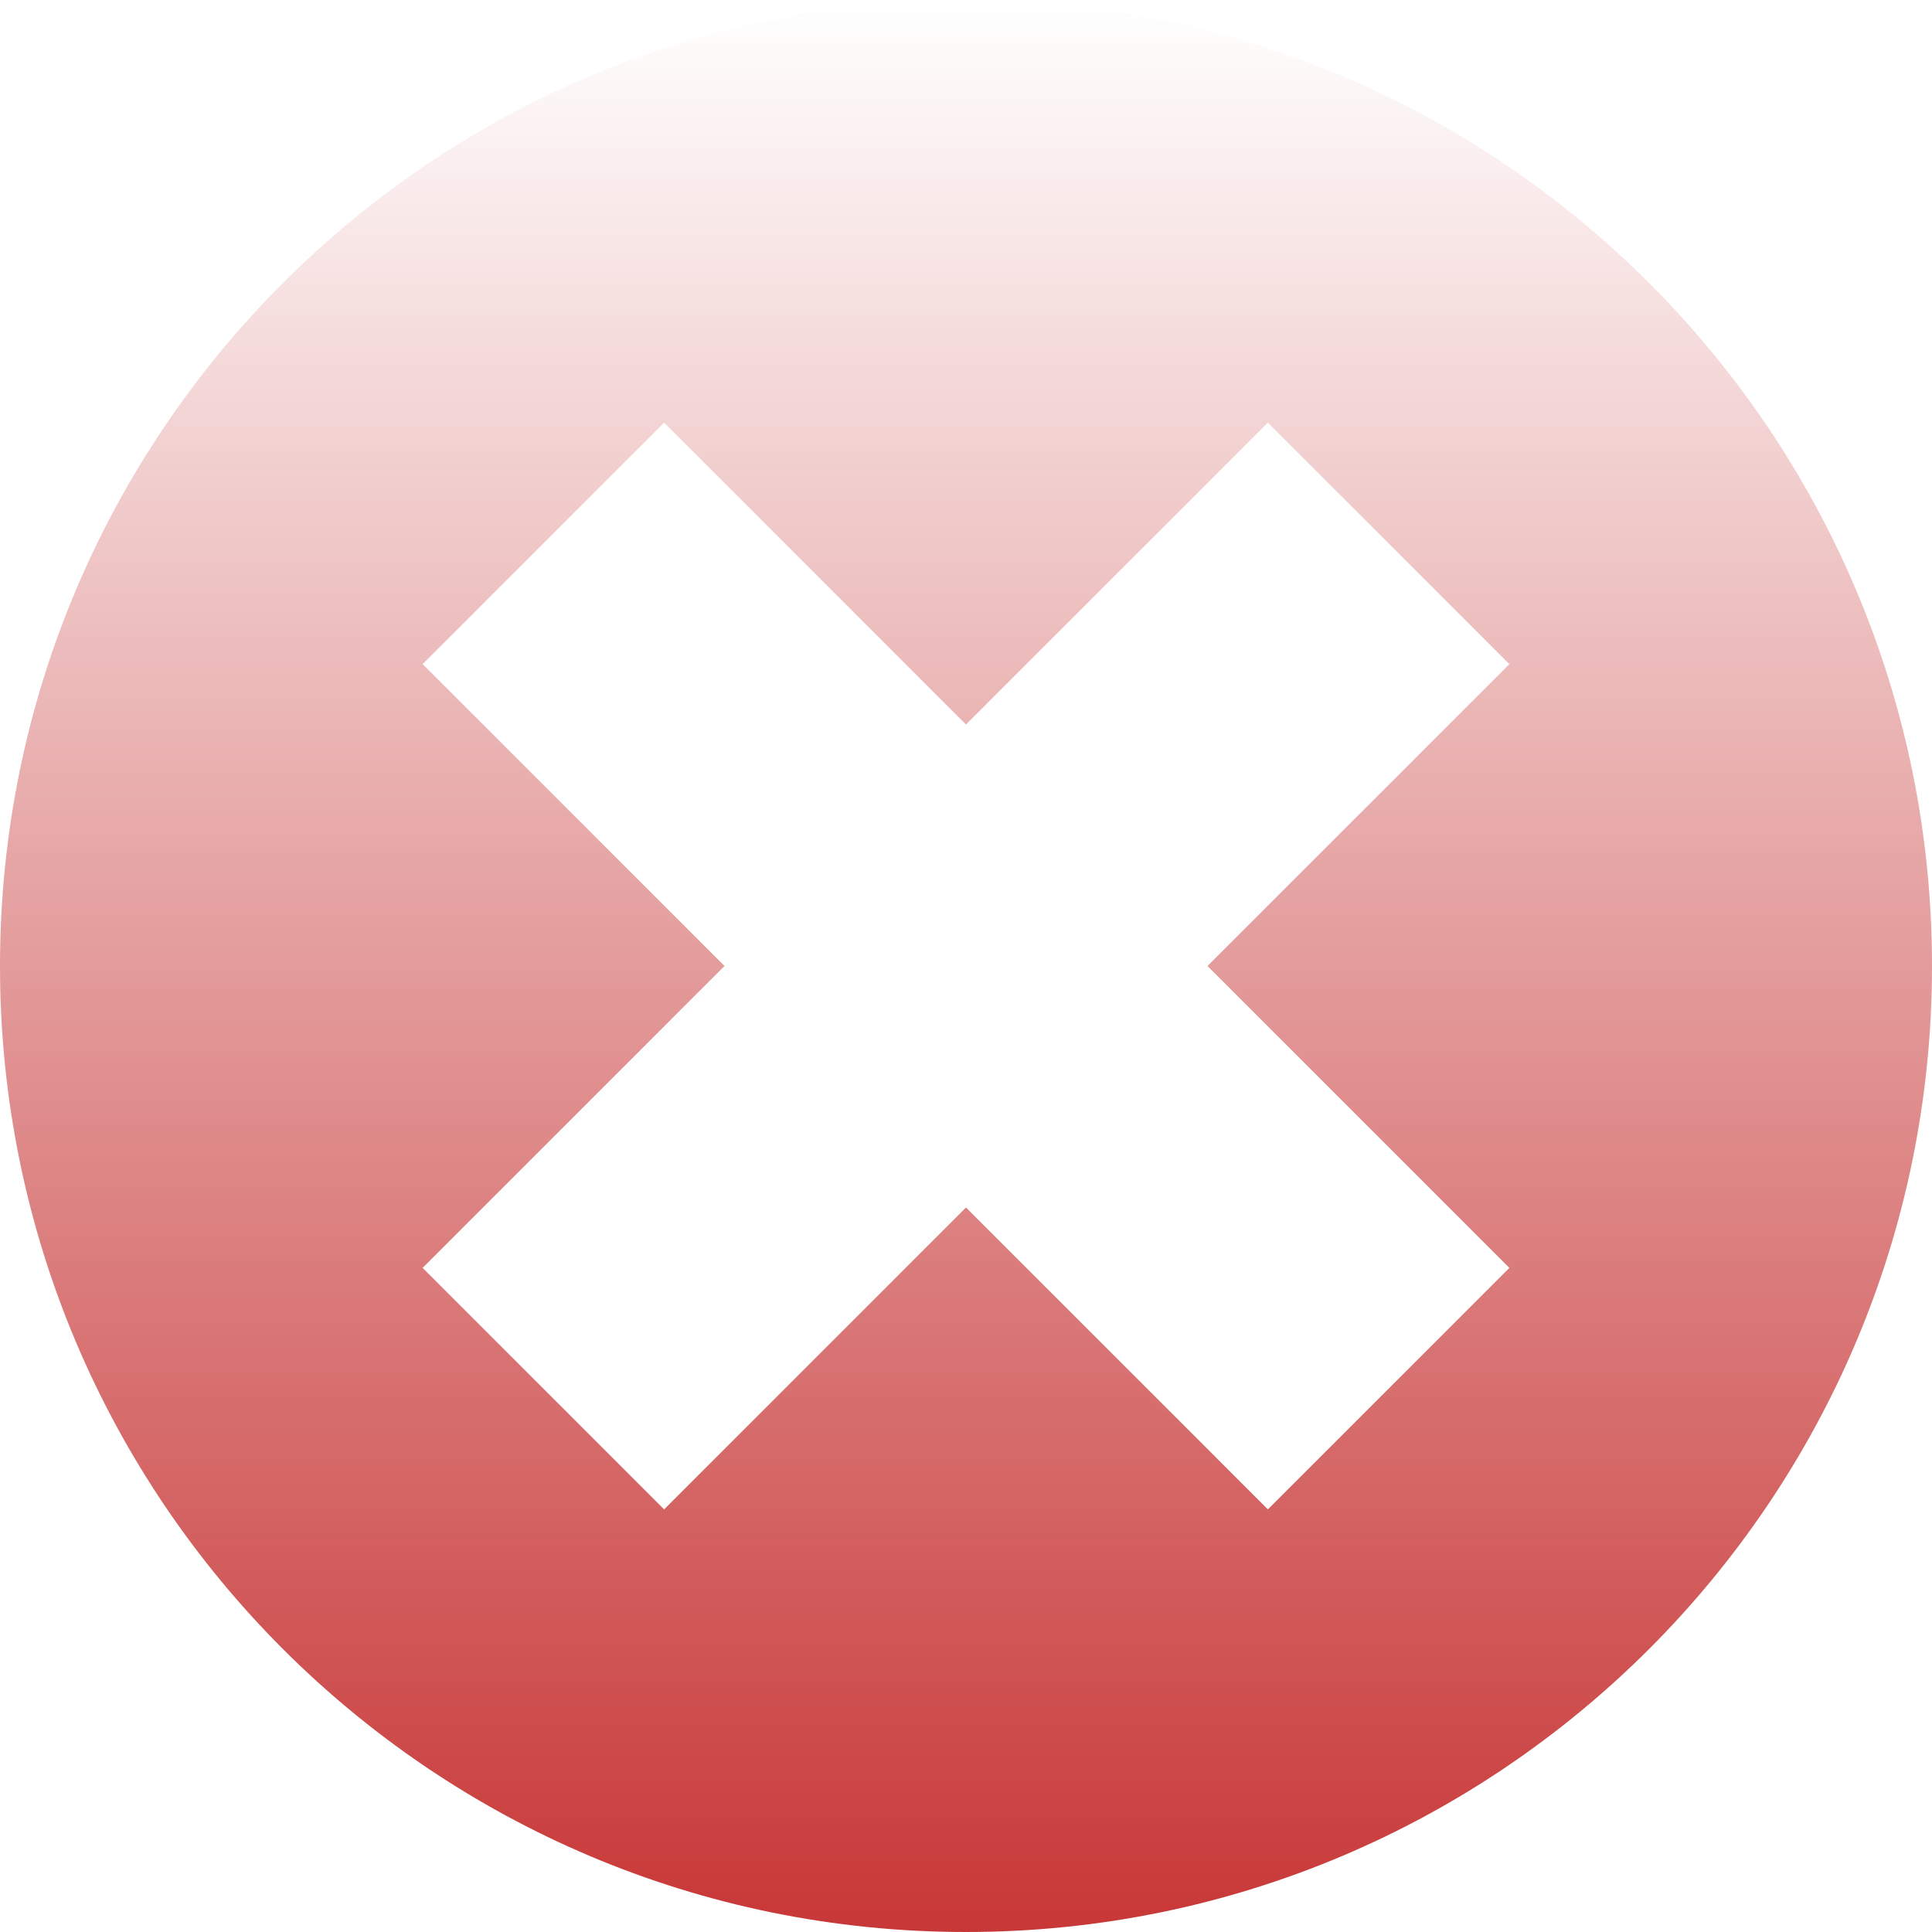
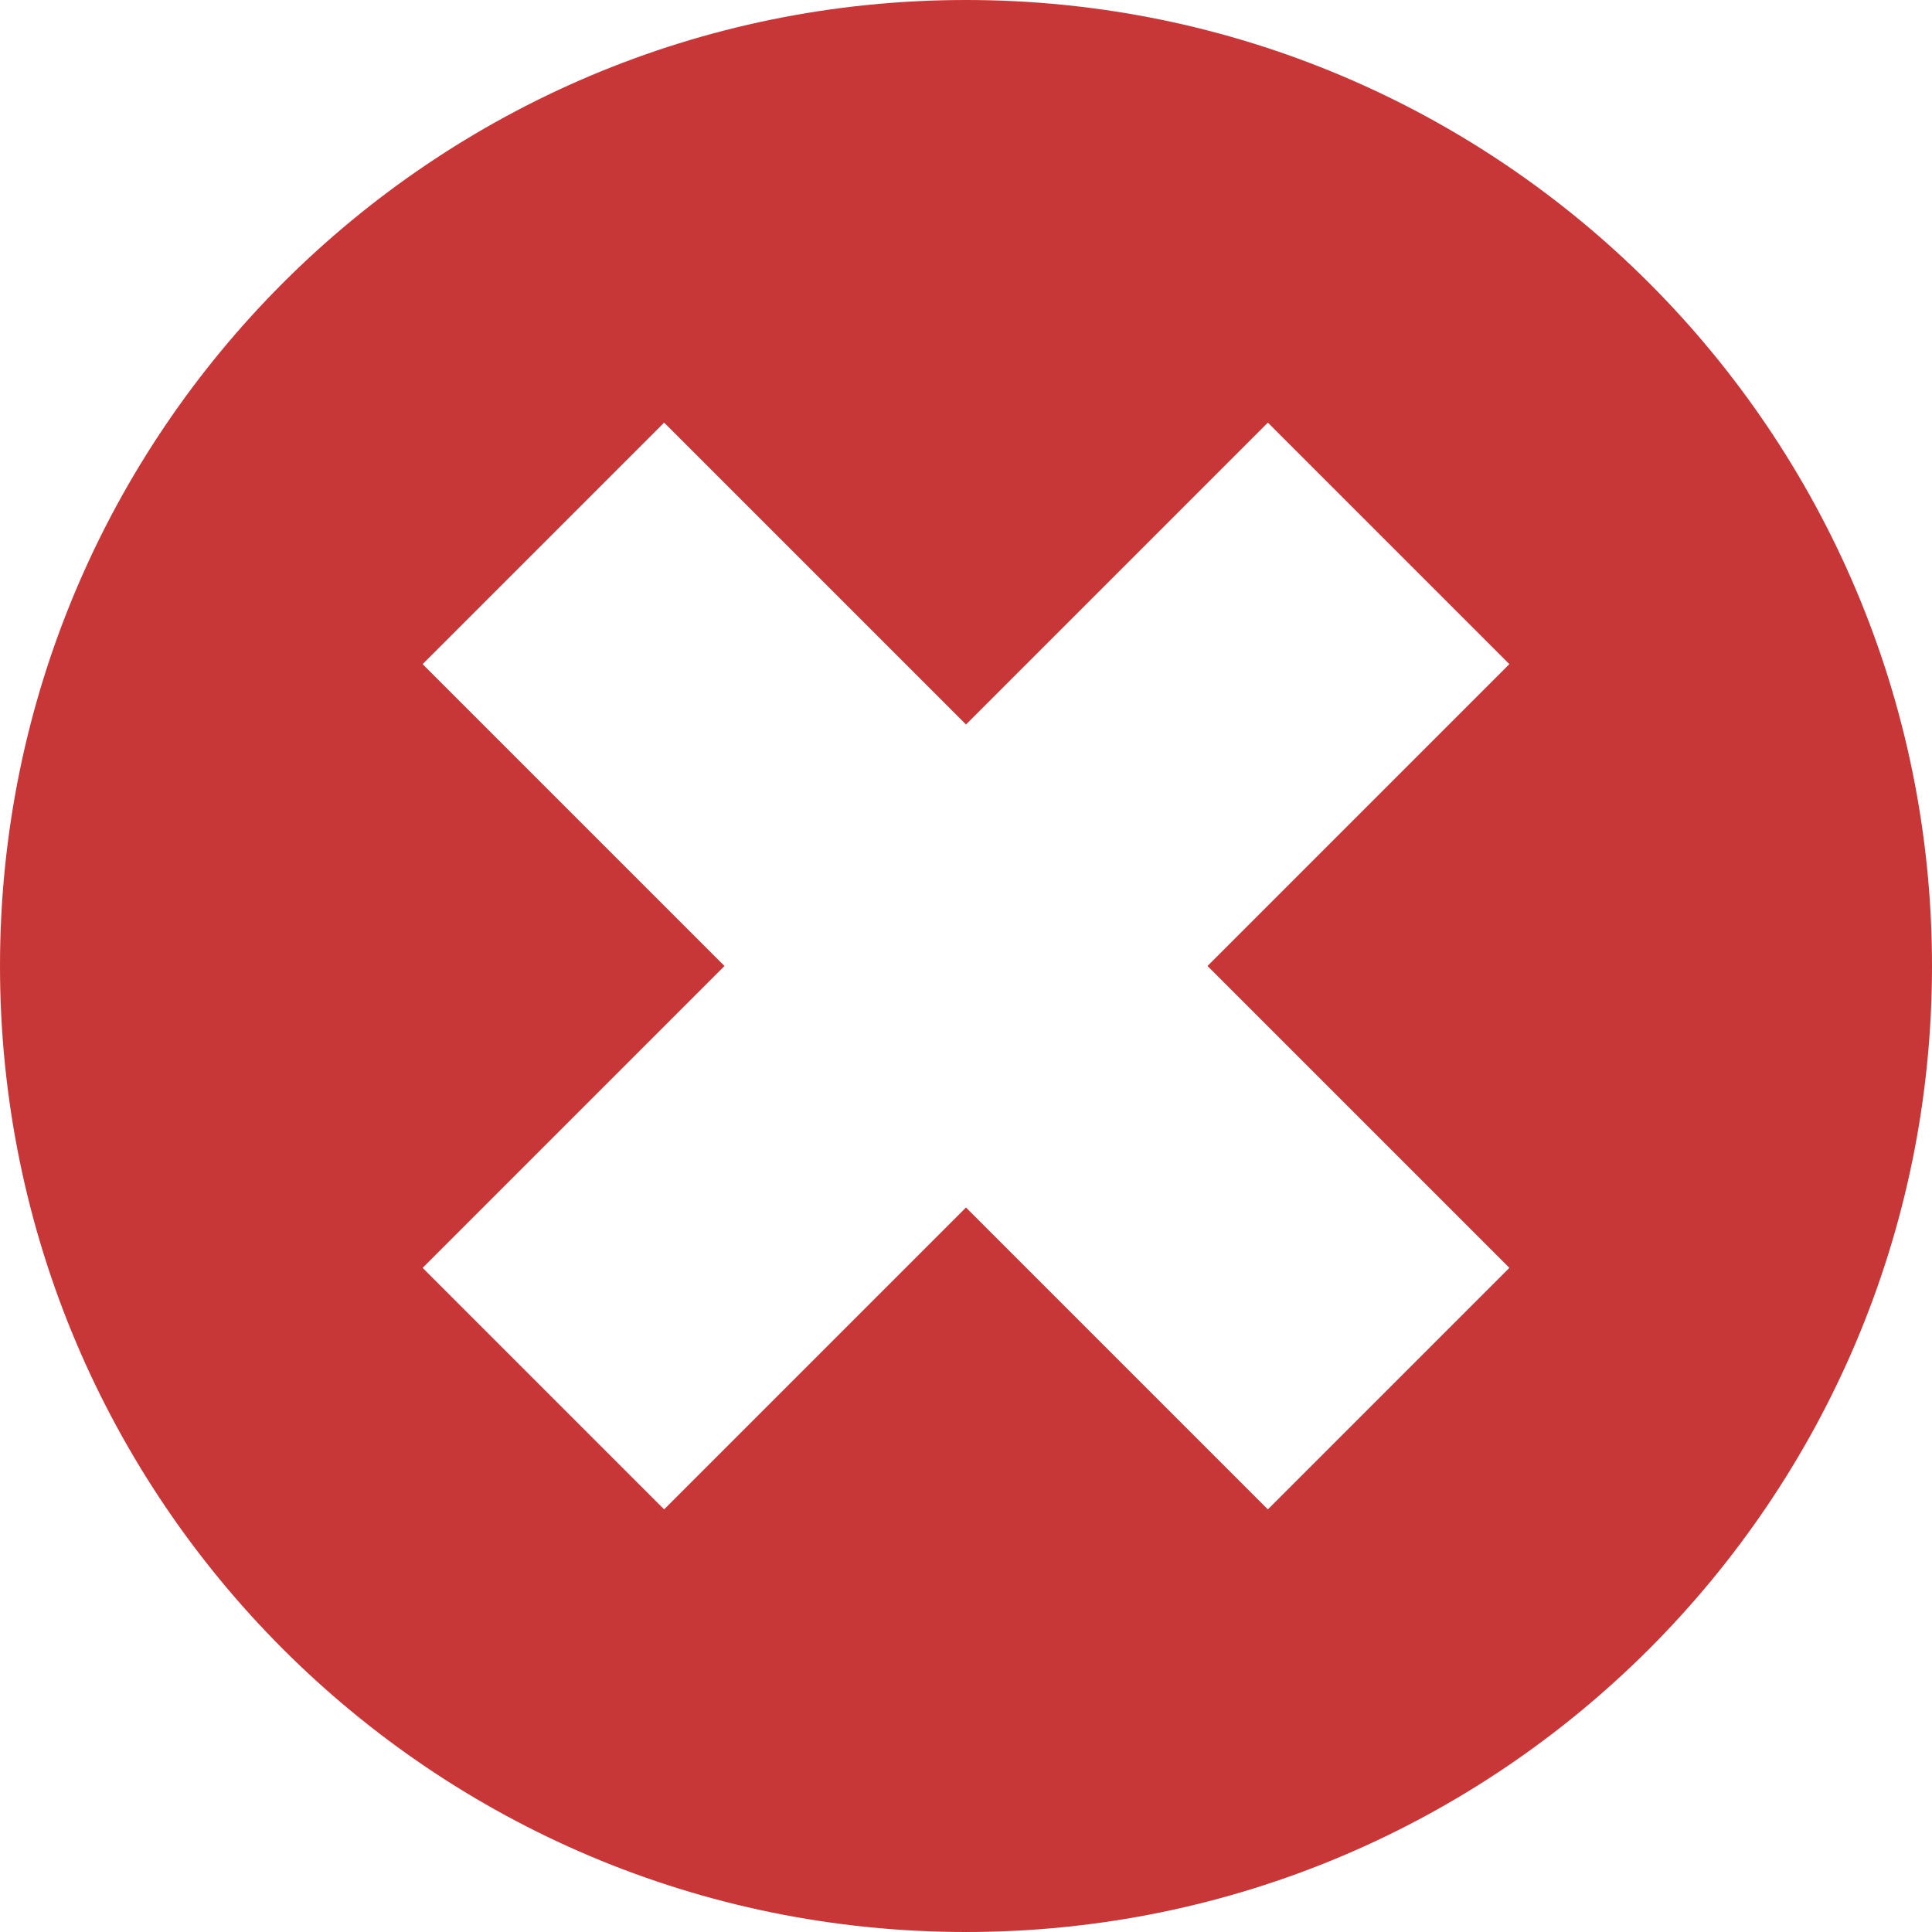
- <svg xmlns="http://www.w3.org/2000/svg" xmlns:xlink="http://www.w3.org/1999/xlink" version="1.1" id="Foreground" x="0px" y="0px" width="16px" height="16px" viewBox="0 0 16 16" enable-background="new 0 0 16 16" xml:space="preserve">
+ <svg xmlns="http://www.w3.org/2000/svg" version="1.1" id="Foreground" x="0px" y="0px" width="16px" height="16px" viewBox="0 0 16 16" enable-background="new 0 0 16 16" xml:space="preserve">
  <defs id="defs2397">
-     <linearGradient id="linearGradient3754">
-       <stop style="stop-color:#c83737;stop-opacity:1;" offset="0" id="stop3756" />
-       <stop style="stop-color:#c83737;stop-opacity:0;" offset="1" id="stop3758" />
-     </linearGradient>
    <linearGradient id="linearGradient3173">
      <stop style="stop-color:#c4c4c4;stop-opacity:1;" offset="0" id="stop3175" />
      <stop style="stop-color:#ffffff;stop-opacity:1;" offset="1" id="stop3177" />
    </linearGradient>
-     <linearGradient xlink:href="#linearGradient3754" id="linearGradient3760" x1="8.031" y1="15.969" x2="8.031" y2="0.031" gradientUnits="userSpaceOnUse" />
  </defs>
-   <path fill-rule="evenodd" clip-rule="evenodd" d="M10.5,3.5l2,2L10,8l2.5,2.5l-2,2L8,10l-2.5,2.5l-2-2L6,8L3.5,5.5l2-2L8,6L10.5,3.5  z M0,8c0-4.418,3.582-8,8-8s8,3.582,8,8s-3.582,8-8,8S0,12.418,0,8z" id="path2394" style="fill-opacity:1;fill:url(#linearGradient3760)" />
+   <path fill-rule="evenodd" clip-rule="evenodd" d="M10.5,3.5l2,2L10,8l2.5,2.5l-2,2L8,10l-2.5,2.5l-2-2L6,8L3.5,5.5l2-2L8,6L10.5,3.5  z M0,8c0-4.418,3.582-8,8-8s8,3.582,8,8s-3.582,8-8,8S0,12.418,0,8z" id="path2394" style="fill-opacity:1;fill:#c83737" />
</svg>
